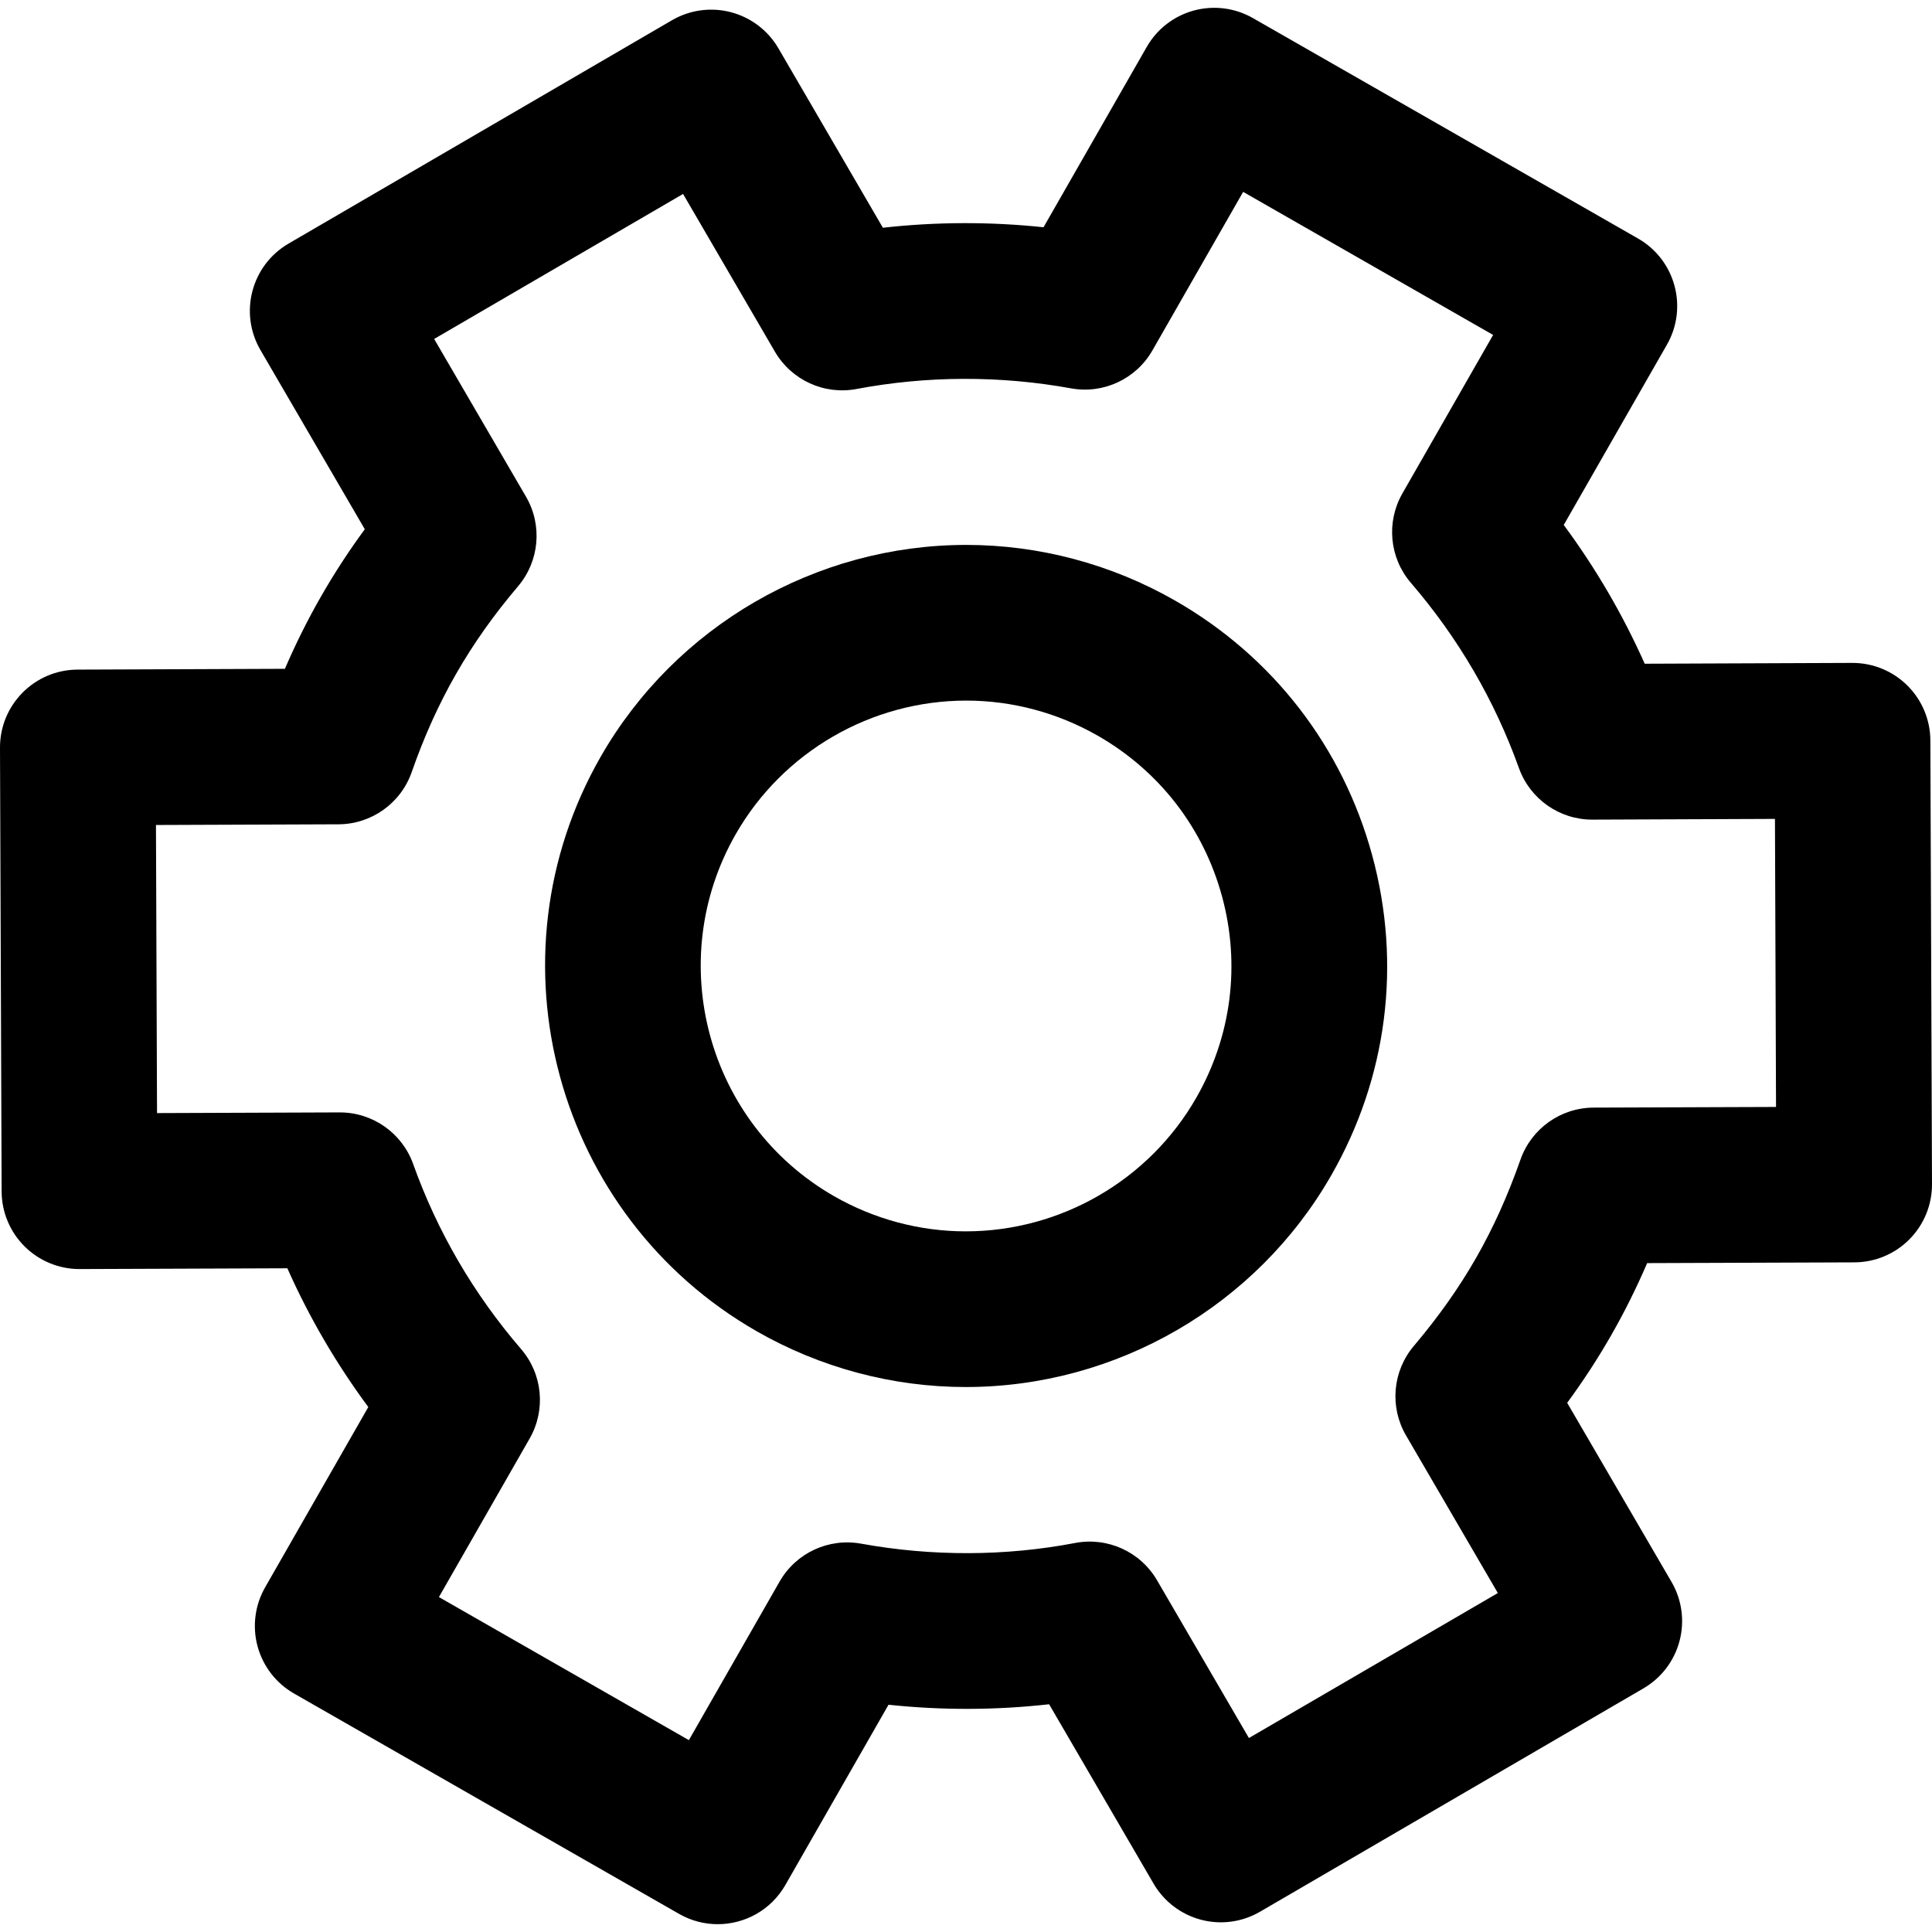
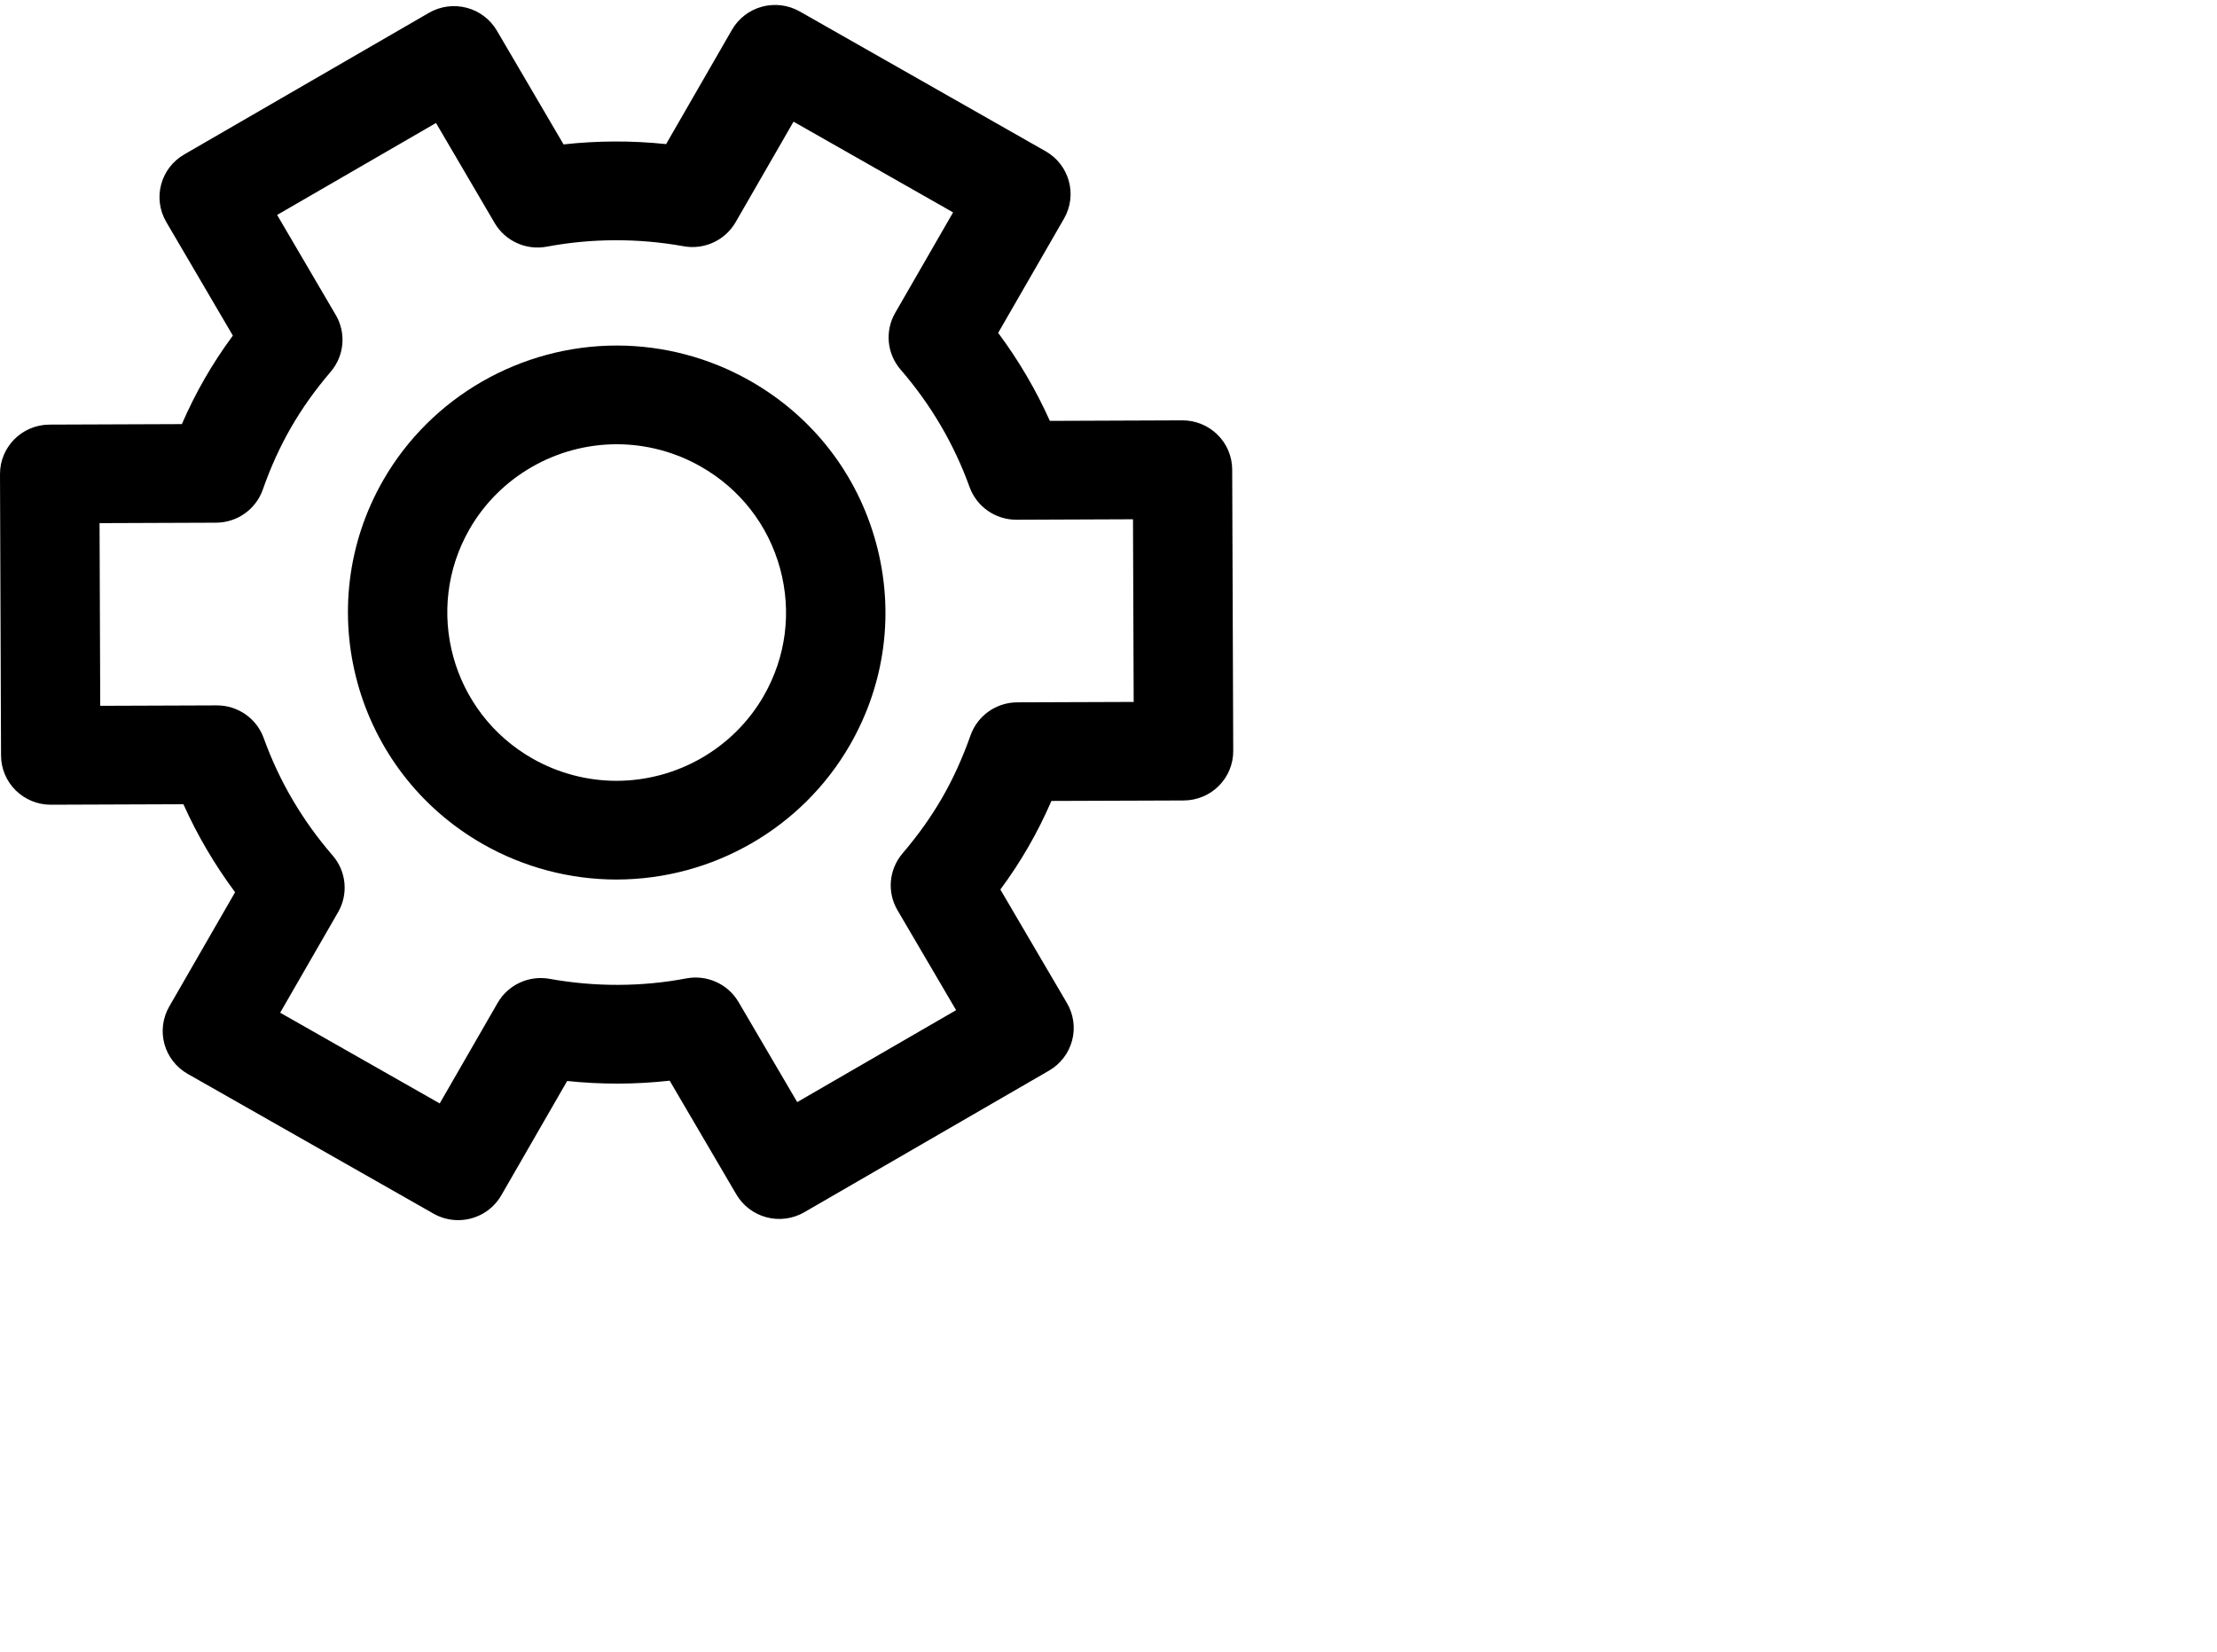
- <svg xmlns="http://www.w3.org/2000/svg" version="1.1" id="Capa_1" x="0px" y="0px" width="569.613px" height="569.614px" viewBox="0 0 569.613 569.614" style="enable-background:new 0 0 569.613 569.614;" xml:space="preserve">
-   <g>
+ <svg xmlns="http://www.w3.org/2000/svg" id="body_1" width="51" height="38">
+   <g transform="matrix(0.04980469 0 0 0.04947917 0 0)">
    <g>
-       <path d="M371.49,563.638l113.052-65.854c5.26-3.063,9.088-8.094,10.64-13.975c1.555-5.888,0.701-12.148-2.359-17.405    l-30.769-52.807c4.789-6.524,9.083-13.115,12.972-19.918c3.893-6.799,7.405-13.84,10.606-21.275l61.114-0.221    c6.086-0.021,11.915-2.464,16.202-6.781c4.287-4.32,6.687-10.165,6.665-16.255l-0.48-130.833    c-0.024-6.089-2.464-11.919-6.784-16.206c-4.299-4.269-10.113-6.662-16.166-6.662c-0.03,0-0.062,0-0.089,0l-61.182,0.242    c-6.444-14.462-14.428-28.14-23.871-40.913l30.417-53.143c6.294-11.001,2.481-25.025-8.52-31.316L369.403,5.335    c-5.281-3.023-11.545-3.822-17.424-2.231c-5.872,1.598-10.872,5.462-13.892,10.747L307.665,67    c-15.766-1.662-31.653-1.613-47.363,0.144l-30.796-52.892c-3.063-5.263-8.094-9.091-13.975-10.646    c-5.884-1.551-12.148-0.704-17.408,2.359L85.068,71.823c-10.949,6.38-14.657,20.429-8.28,31.38l30.765,52.831    c-4.761,6.484-9.048,13.076-12.953,19.899c-3.904,6.824-7.417,13.855-10.6,21.255l-61.139,0.235    C10.187,197.472-0.046,207.785,0,220.456L0.48,351.29c0.024,6.086,2.463,11.919,6.784,16.206    c4.299,4.269,10.11,6.661,16.166,6.661c0.028,0,0.058,0,0.086,0l61.203-0.229c6.432,14.452,14.413,28.131,23.868,40.915    l-30.413,53.141c-3.023,5.284-3.825,11.548-2.231,17.423c1.597,5.872,5.462,10.872,10.747,13.896l113.535,64.977    c3.596,2.056,7.513,3.032,11.38,3.032c7.962,0,15.701-4.146,19.942-11.552l30.417-53.149c15.799,1.671,31.684,1.619,47.348-0.144    l30.799,52.89c3.066,5.26,8.094,9.088,13.978,10.643C359.967,567.552,366.23,566.705,371.49,563.638z M341.129,465.911    c-4.902-8.418-14.599-12.815-24.137-10.994c-20.588,3.935-42.174,3.999-63.128,0.202c-9.572-1.735-19.184,2.741-24.015,11.181    l-26.748,46.745l-73.694-42.18l26.75-46.741c4.832-8.439,3.819-19.006-2.521-26.371c-13.978-16.239-24.685-34.594-31.818-54.554    c-3.265-9.131-11.918-15.227-21.61-15.227c-0.027,0-0.058,0-0.085,0l-53.825,0.199l-0.315-84.937l53.819-0.205    c9.722-0.04,18.366-6.197,21.576-15.374c3.69-10.557,7.962-20.019,13.06-28.917c5.101-8.914,11.089-17.387,18.311-25.897    c6.294-7.417,7.225-17.993,2.334-26.396l-27.081-46.509l73.385-42.754l27.078,46.497c4.893,8.4,14.544,12.821,24.095,11.004    c20.716-3.911,42.317-3.978,63.189-0.19c9.557,1.753,19.189-2.742,24.019-11.178l26.753-46.744l73.697,42.179l-26.753,46.742    c-4.826,8.437-3.816,19,2.521,26.368c13.956,16.221,24.669,34.587,31.842,54.59c3.271,9.119,11.919,15.202,21.604,15.202    c0.031,0,0.062,0,0.092,0l53.789-0.214l0.315,84.927l-53.783,0.192c-9.712,0.037-18.351,6.182-21.569,15.347    c-3.746,10.654-8.023,20.131-13.082,28.975c-5.064,8.847-11.067,17.338-18.356,25.958c-6.271,7.418-7.194,17.978-2.305,26.368    l27.078,46.472l-73.391,42.749L341.129,465.911z" />
-       <path d="M392.531,346.458c16.472-28.773,20.746-62.24,12.047-94.232s-29.342-58.685-58.115-75.151    c-18.761-10.74-40.05-16.417-61.562-16.417c-44.446,0-85.762,23.944-107.822,62.485c-33.994,59.404-13.327,135.39,46.071,169.386    c18.764,10.737,40.052,16.411,61.564,16.411C329.158,408.943,370.475,385.001,392.531,346.458z M352.696,323.658    c-13.902,24.293-39.955,39.385-67.985,39.385c-13.528,0-26.934-3.58-38.764-10.349c-37.433-21.426-50.456-69.312-29.033-106.751    c13.905-24.291,39.958-39.385,67.987-39.385c13.528,0,26.932,3.58,38.762,10.355c18.136,10.379,31.142,27.197,36.628,47.359    C365.771,284.435,363.075,305.524,352.696,323.658z" />
+       <g>
+         <path d="M371.49 563.638L484.542 497.784C 489.802 494.721 493.63 489.69 495.182 483.809C 496.737 477.921 495.883 471.661 492.823 466.404L492.823 466.404L462.054 413.597C 466.843 407.073 471.137 400.482 475.026 393.679C 478.919 386.88 482.431 379.839 485.632 372.404L485.632 372.404L546.746 372.183C 552.832 372.162 558.661 369.719 562.948 365.402C 567.235 361.082 569.635 355.237 569.613 349.147L569.613 349.147L569.133 218.314C 569.109 212.225 566.669 206.395 562.349 202.108C 558.05 197.839 552.236 195.446 546.183 195.446C 546.153 195.446 546.121 195.446 546.094 195.446L546.094 195.446L484.912 195.688C 478.468 181.226 470.484 167.548 461.041 154.775L461.041 154.775L491.458 101.632C 497.752 90.631 493.939 76.607 482.938 70.316L482.938 70.316L369.403 5.335C 364.122 2.312 357.858 1.513 351.979 3.104C 346.107 4.702 341.107 8.566 338.087 13.851L338.087 13.851L307.665 67C 291.899 65.338 276.012 65.387 260.302 67.144L260.302 67.144L229.506 14.252C 226.443 8.989 221.412 5.161 215.531 3.606C 209.647 2.055 203.383 2.902 198.123 5.965L198.123 5.965L85.068 71.823C 74.119 78.203 70.411 92.252 76.788 103.203L76.788 103.203L107.553 156.034C 102.792 162.518 98.505 169.11 94.6 175.933C 90.696 182.757 87.183 189.788 84 197.188L84 197.188L22.861 197.423C 10.187 197.472 -0.046 207.785 0 220.456L0 220.456L0.48 351.29C 0.504 357.376 2.943 363.209 7.264 367.496C 11.563 371.765 17.374 374.157 23.43 374.157C 23.458 374.157 23.488 374.157 23.516 374.157L23.516 374.157L84.719 373.928C 91.151 388.38 99.132 402.059 108.587 414.843L108.587 414.843L78.174 467.984C 75.151 473.268 74.349 479.532 75.943 485.407C 77.54 491.279 81.405 496.279 86.69 499.303L86.69 499.303L200.225 564.28C 203.821 566.336 207.738 567.312 211.605 567.312C 219.567 567.312 227.306 563.166 231.547 555.76L231.547 555.76L261.964 502.611C 277.763 504.282 293.648 504.23 309.312 502.467L309.312 502.467L340.111 555.357C 343.177 560.617 348.205 564.445 354.089 566C 359.967 567.552 366.23 566.705 371.49 563.638zM341.129 465.911C 336.227 457.493 326.53 453.096 316.992 454.917C 296.404 458.852 274.818 458.916 253.864 455.119C 244.292 453.384 234.68 457.86 229.849 466.3L229.849 466.3L203.101 513.045L129.407 470.865L156.157 424.124C 160.989 415.685 159.976 405.118 153.636 397.753C 139.658 381.514 128.951 363.159 121.818 343.199C 118.553 334.068 109.9 327.972 100.208 327.972C 100.181 327.972 100.15 327.972 100.123 327.972L100.123 327.972L46.298 328.171L45.983 243.234L99.802 243.029C 109.524 242.989 118.168 236.832 121.378 227.655C 125.068 217.098 129.34 207.636 134.438 198.738C 139.539 189.824 145.527 181.351 152.749 172.841C 159.043 165.424 159.974 154.848 155.083 146.445L155.083 146.445L128.002 99.936L201.387 57.182L228.465 103.679C 233.358 112.079 243.009 116.5 252.56 114.683C 273.276 110.772 294.877 110.705 315.749 114.493C 325.306 116.246 334.938 111.751 339.768 103.315L339.768 103.315L366.521 56.571L440.218 98.75L413.465 145.492C 408.639 153.929 409.649 164.492 415.986 171.86C 429.942 188.081 440.655 206.447 447.828 226.45C 451.099 235.569 459.747 241.652 469.432 241.652C 469.463 241.652 469.494 241.652 469.524 241.652L469.524 241.652L523.313 241.438L523.628 326.365L469.845 326.557C 460.133 326.594 451.494 332.739 448.276 341.904C 444.53 352.558 440.253 362.035 435.194 370.879C 430.13 379.726 424.127 388.217 416.838 396.837C 410.567 404.255 409.644 414.815 414.533 423.205L414.533 423.205L441.611 469.677L368.22 512.426L341.129 465.911z" stroke="none" fill="#000000" fill-rule="nonzero" />
+         <path d="M392.531 346.458C 409.003 317.685 413.277 284.218 404.578 252.226C 395.879 220.234 375.236 193.541 346.463 177.075C 327.702 166.335 306.413 160.658 284.901 160.658C 240.455 160.658 199.139 184.602 177.079 223.143C 143.085 282.547 163.752 358.533 223.15 392.529C 241.914 403.266 263.202 408.94 284.714 408.94C 329.158 408.943 370.475 385.001 392.531 346.458zM352.696 323.658C 338.794 347.951 312.741 363.043 284.711 363.043C 271.183 363.043 257.777 359.463 245.947 352.694C 208.514 331.268 195.491 283.382 216.914 245.943C 230.819 221.652 256.872 206.558 284.901 206.558C 298.429 206.558 311.833 210.138 323.663 216.913C 341.799 227.292 354.805 244.11 360.291 264.272C 365.771 284.435 363.075 305.524 352.696 323.658z" stroke="none" fill="#000000" fill-rule="nonzero" />
+       </g>
    </g>
+     <g>
+ 	</g>
+     <g>
+ 	</g>
+     <g>
+ 	</g>
+     <g>
+ 	</g>
+     <g>
+ 	</g>
+     <g>
+ 	</g>
+     <g>
+ 	</g>
+     <g>
+ 	</g>
+     <g>
+ 	</g>
+     <g>
+ 	</g>
+     <g>
+ 	</g>
+     <g>
+ 	</g>
+     <g>
+ 	</g>
+     <g>
+ 	</g>
+     <g>
+ 	</g>
  </g>
-   <g>
- </g>
-   <g>
- </g>
-   <g>
- </g>
-   <g>
- </g>
-   <g>
- </g>
-   <g>
- </g>
-   <g>
- </g>
-   <g>
- </g>
-   <g>
- </g>
-   <g>
- </g>
-   <g>
- </g>
-   <g>
- </g>
-   <g>
- </g>
-   <g>
- </g>
-   <g>
- </g>
</svg>
